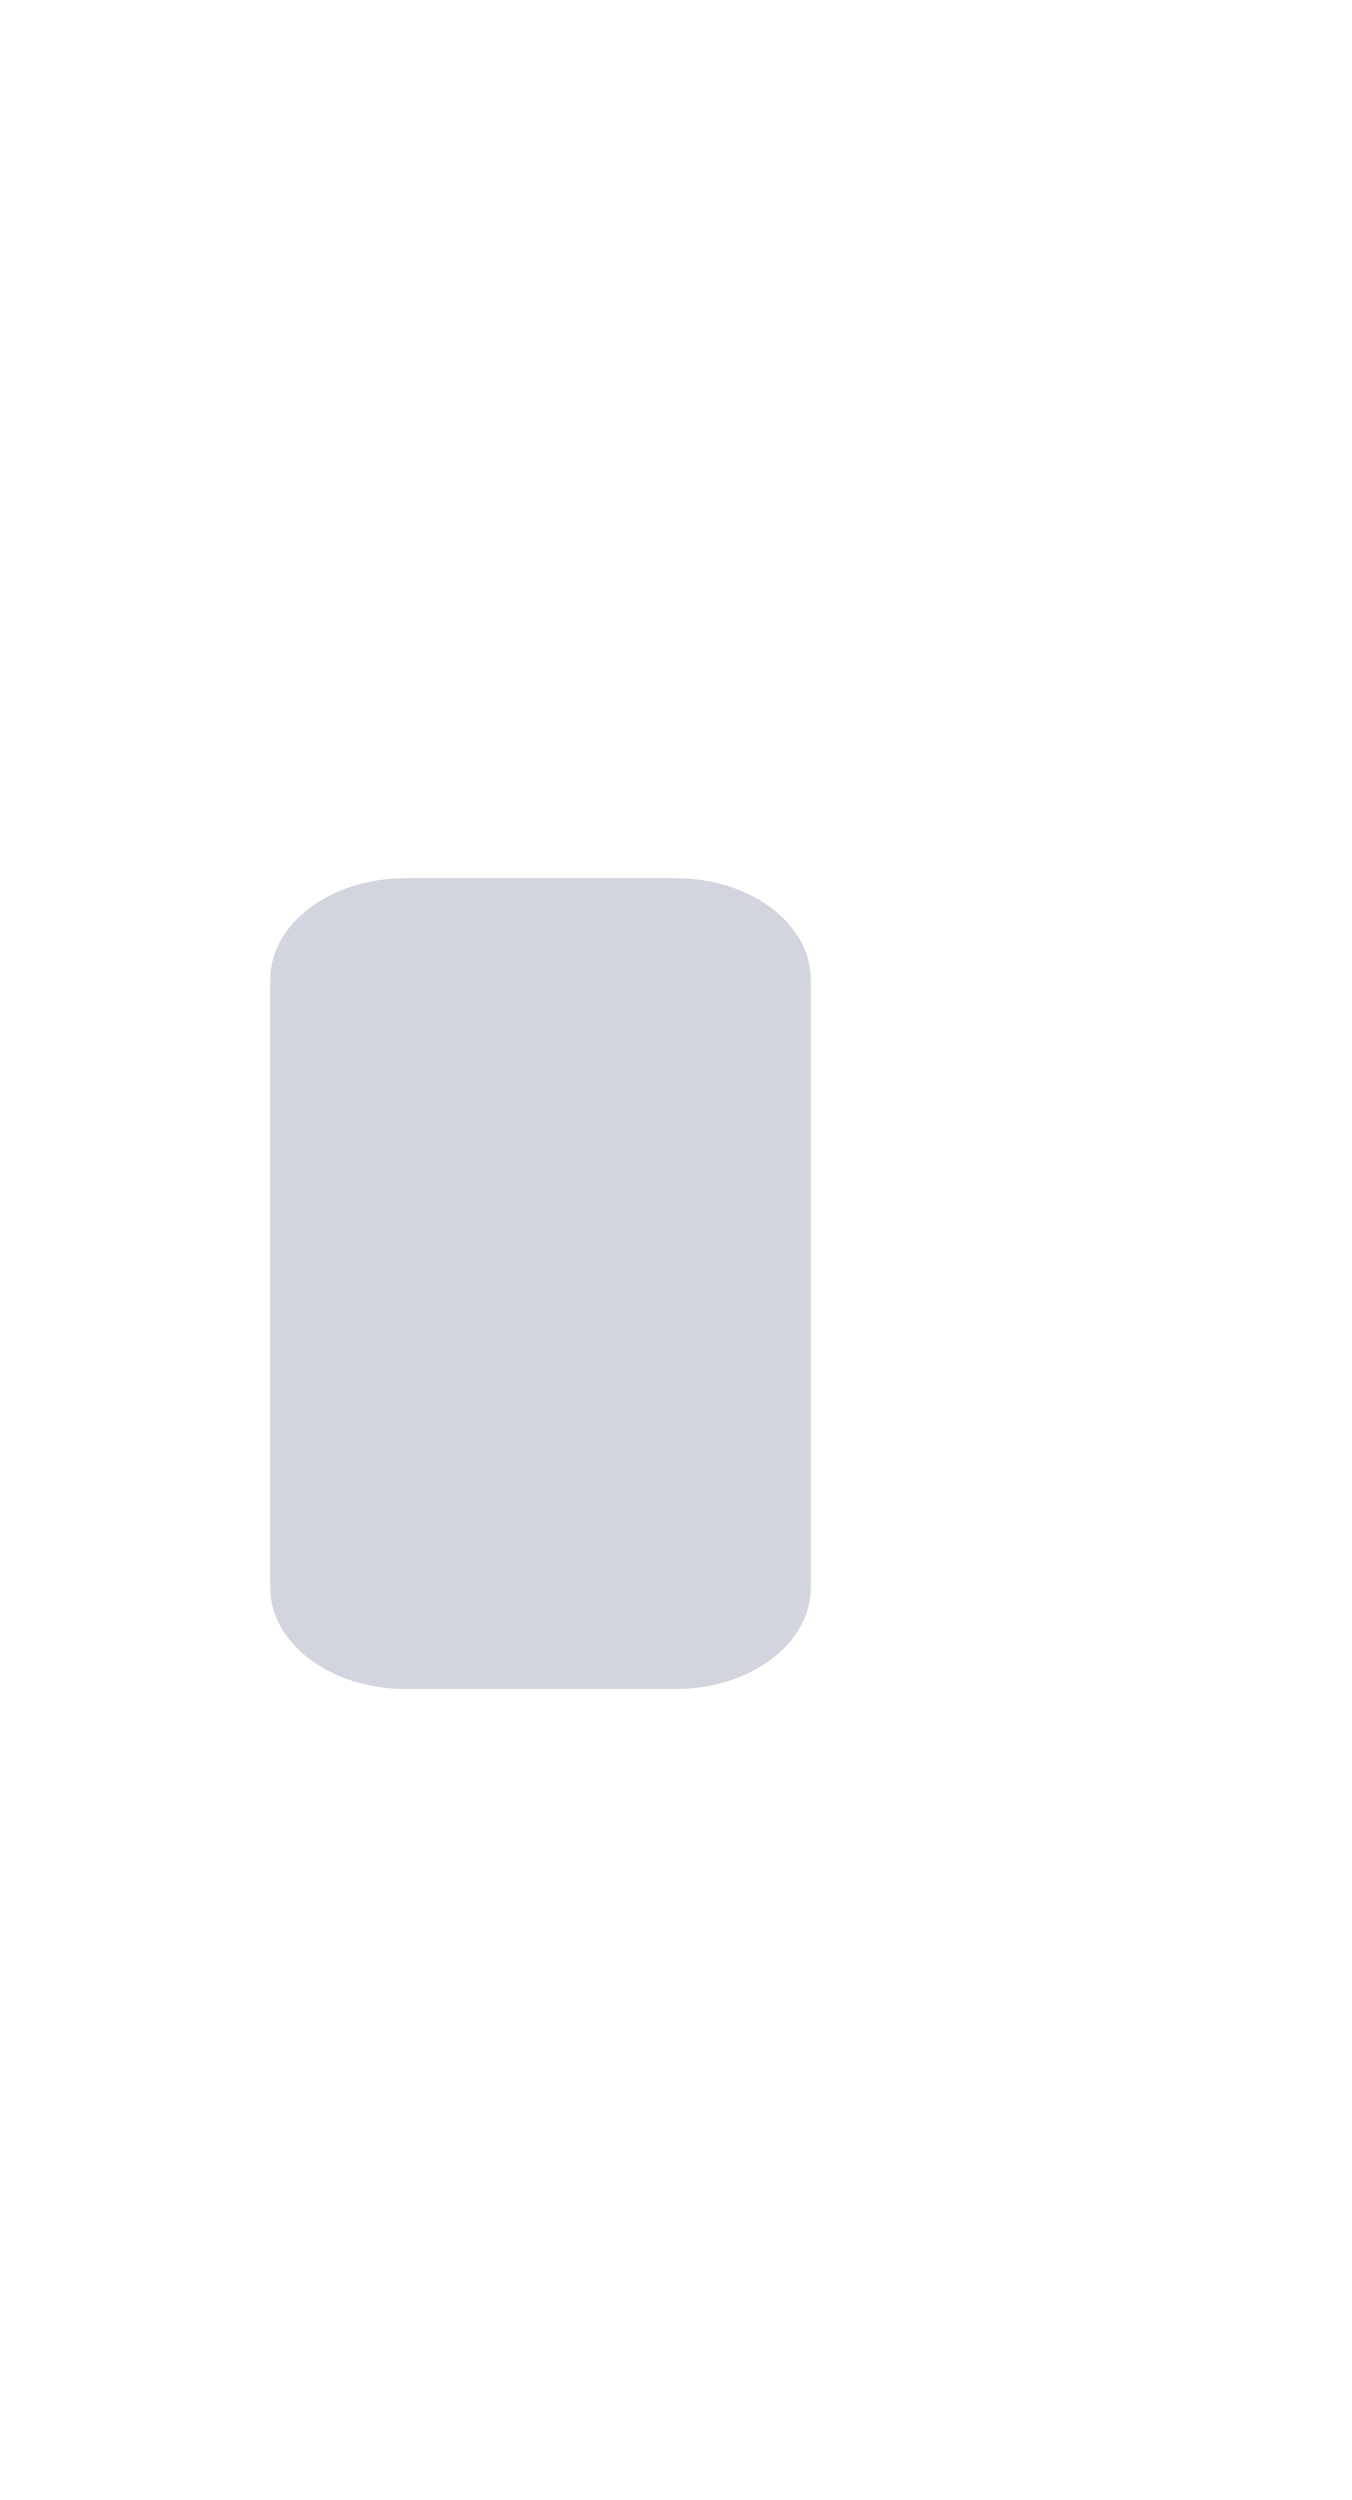
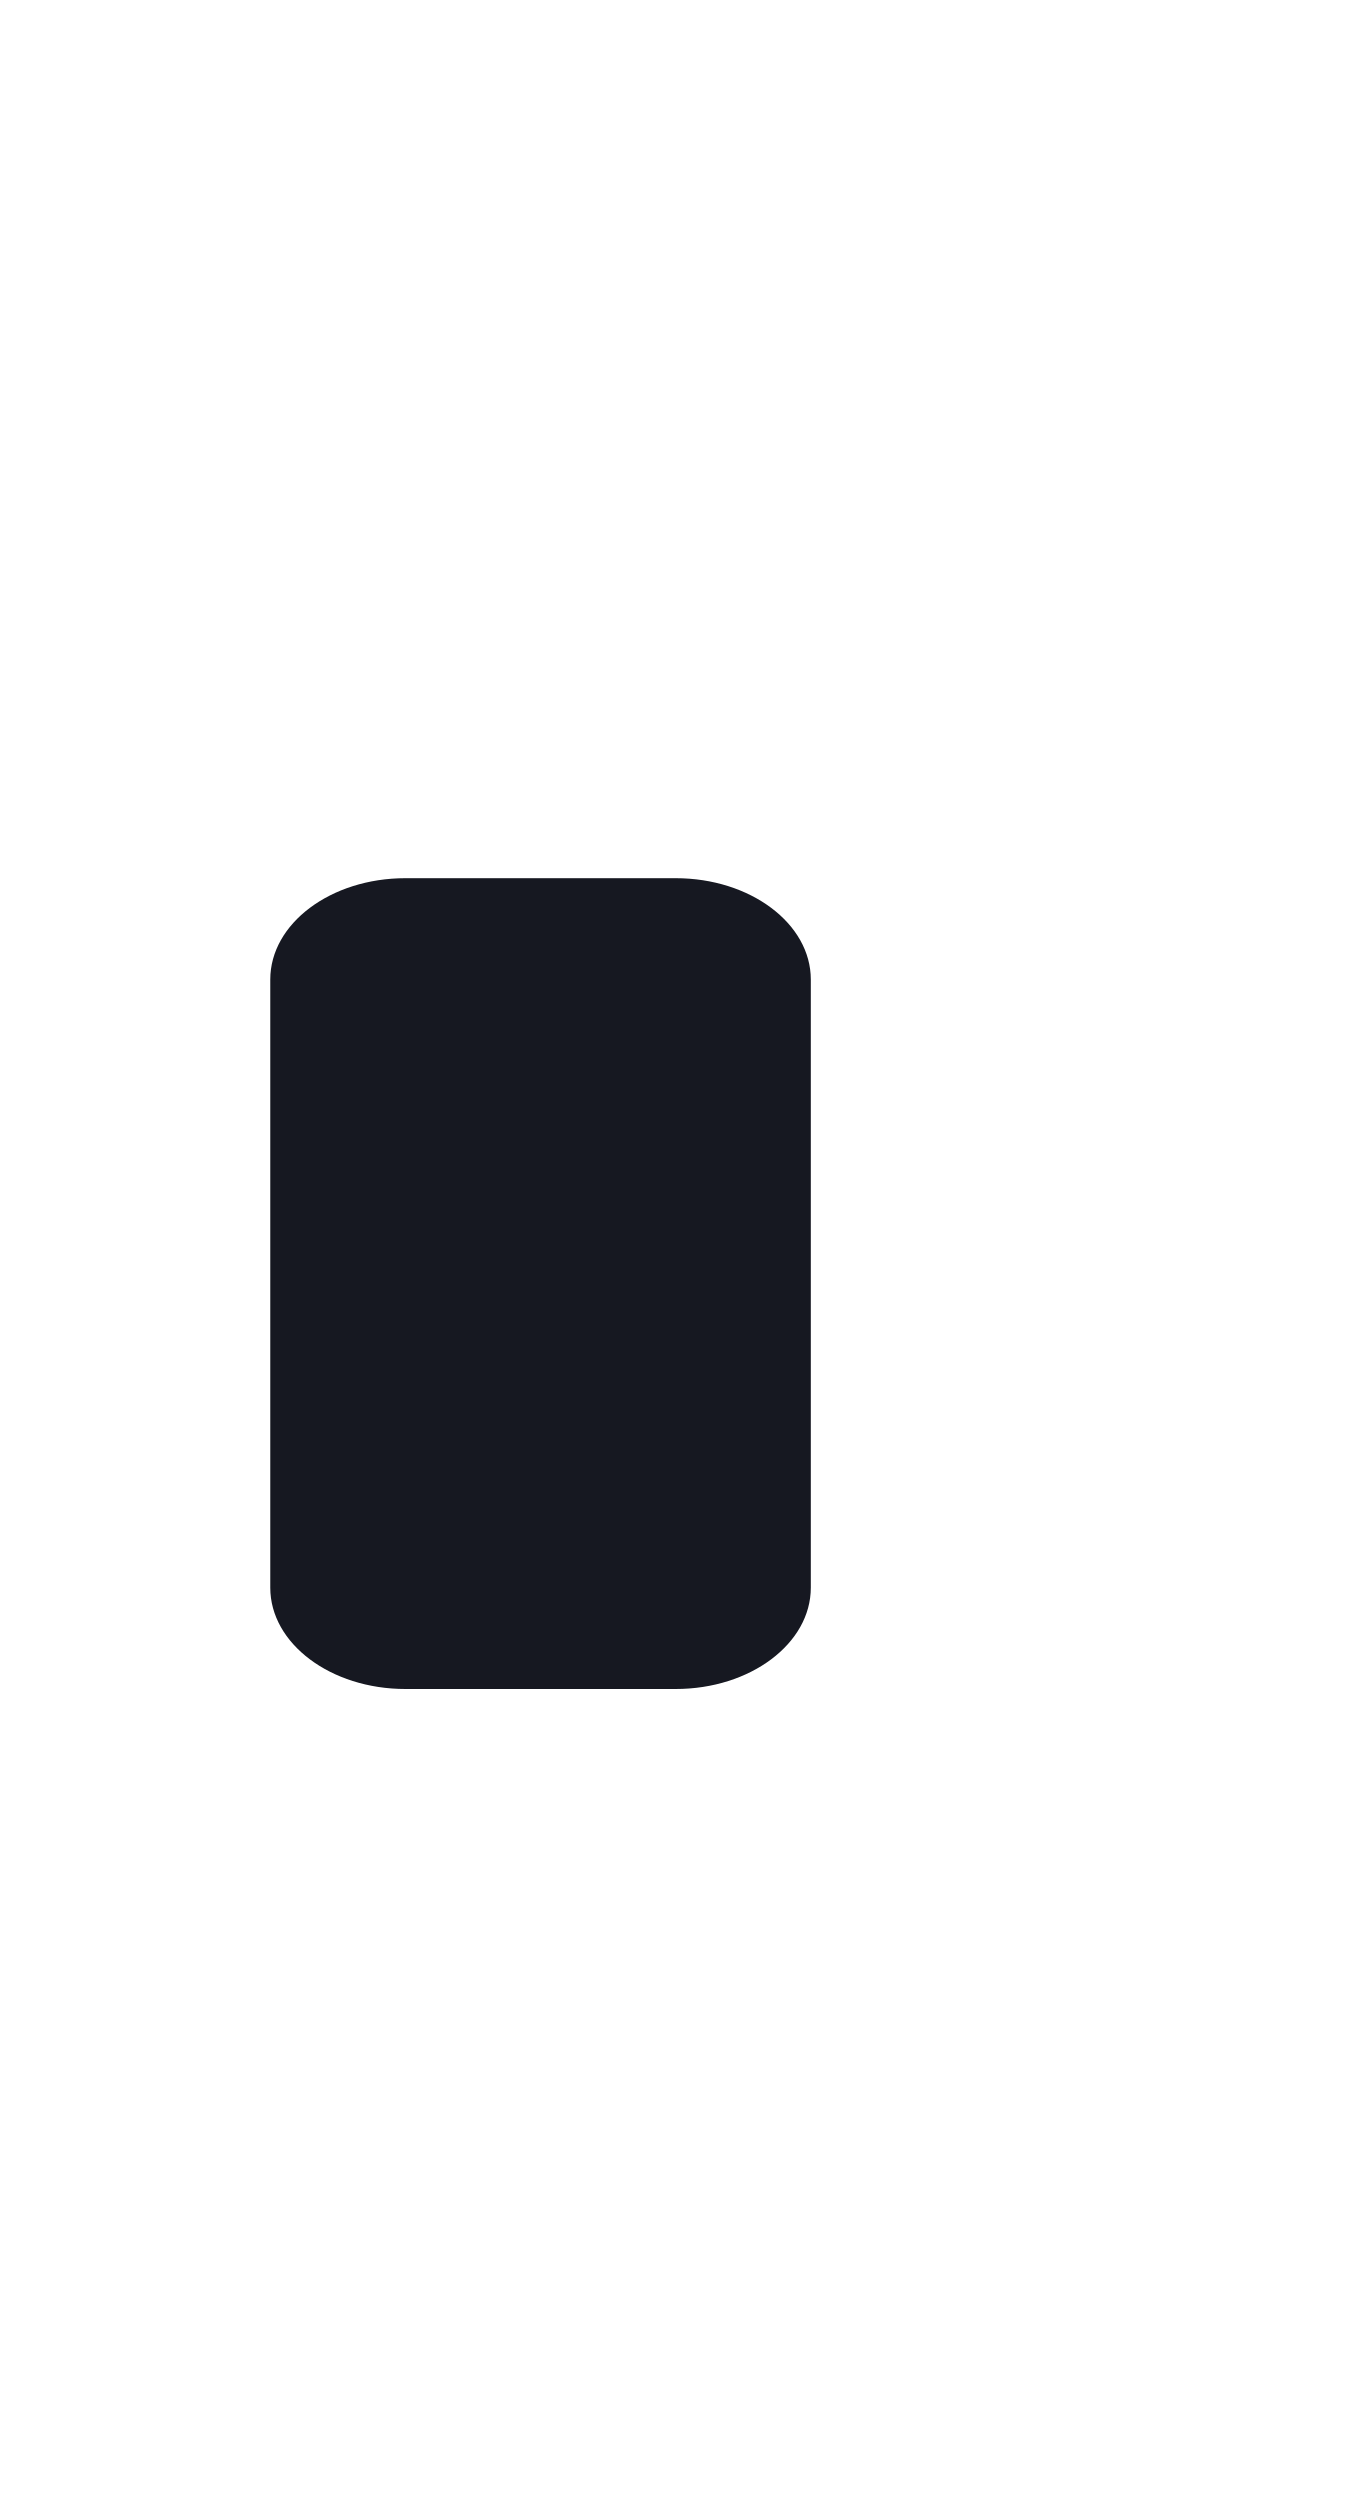
<svg xmlns="http://www.w3.org/2000/svg" width="20" height="37">
  <defs>
    <clipPath>
-       <rect y="1015.36" x="20" height="37" width="20" opacity="0.12" fill="#84a0c6" color="#161821" />
+       <rect y="1015.36" x="20" height="37" width="20" opacity="0.12" fill="#84a0c6" color="#c6c8d1" />
    </clipPath>
    <clipPath>
-       <rect y="1033.36" x="20" height="19" width="10" opacity="0.12" fill="#84a0c6" color="#161821" />
+       <rect y="1033.36" x="20" height="19" width="10" opacity="0.12" fill="#84a0c6" color="#c6c8d1" />
    </clipPath>
  </defs>
  <g transform="translate(0,-1015.362)">
    <g transform="matrix(2,0,0,1.499997,0,-530.6777)">
-       <rect rx="1" y="1039.36" x="2" height="8" width="4" fill="#d2d4de" />
+       <rect rx="1" y="1039.36" x="2" height="8" width="4" fill="#161821" />
    </g>
  </g>
</svg>
